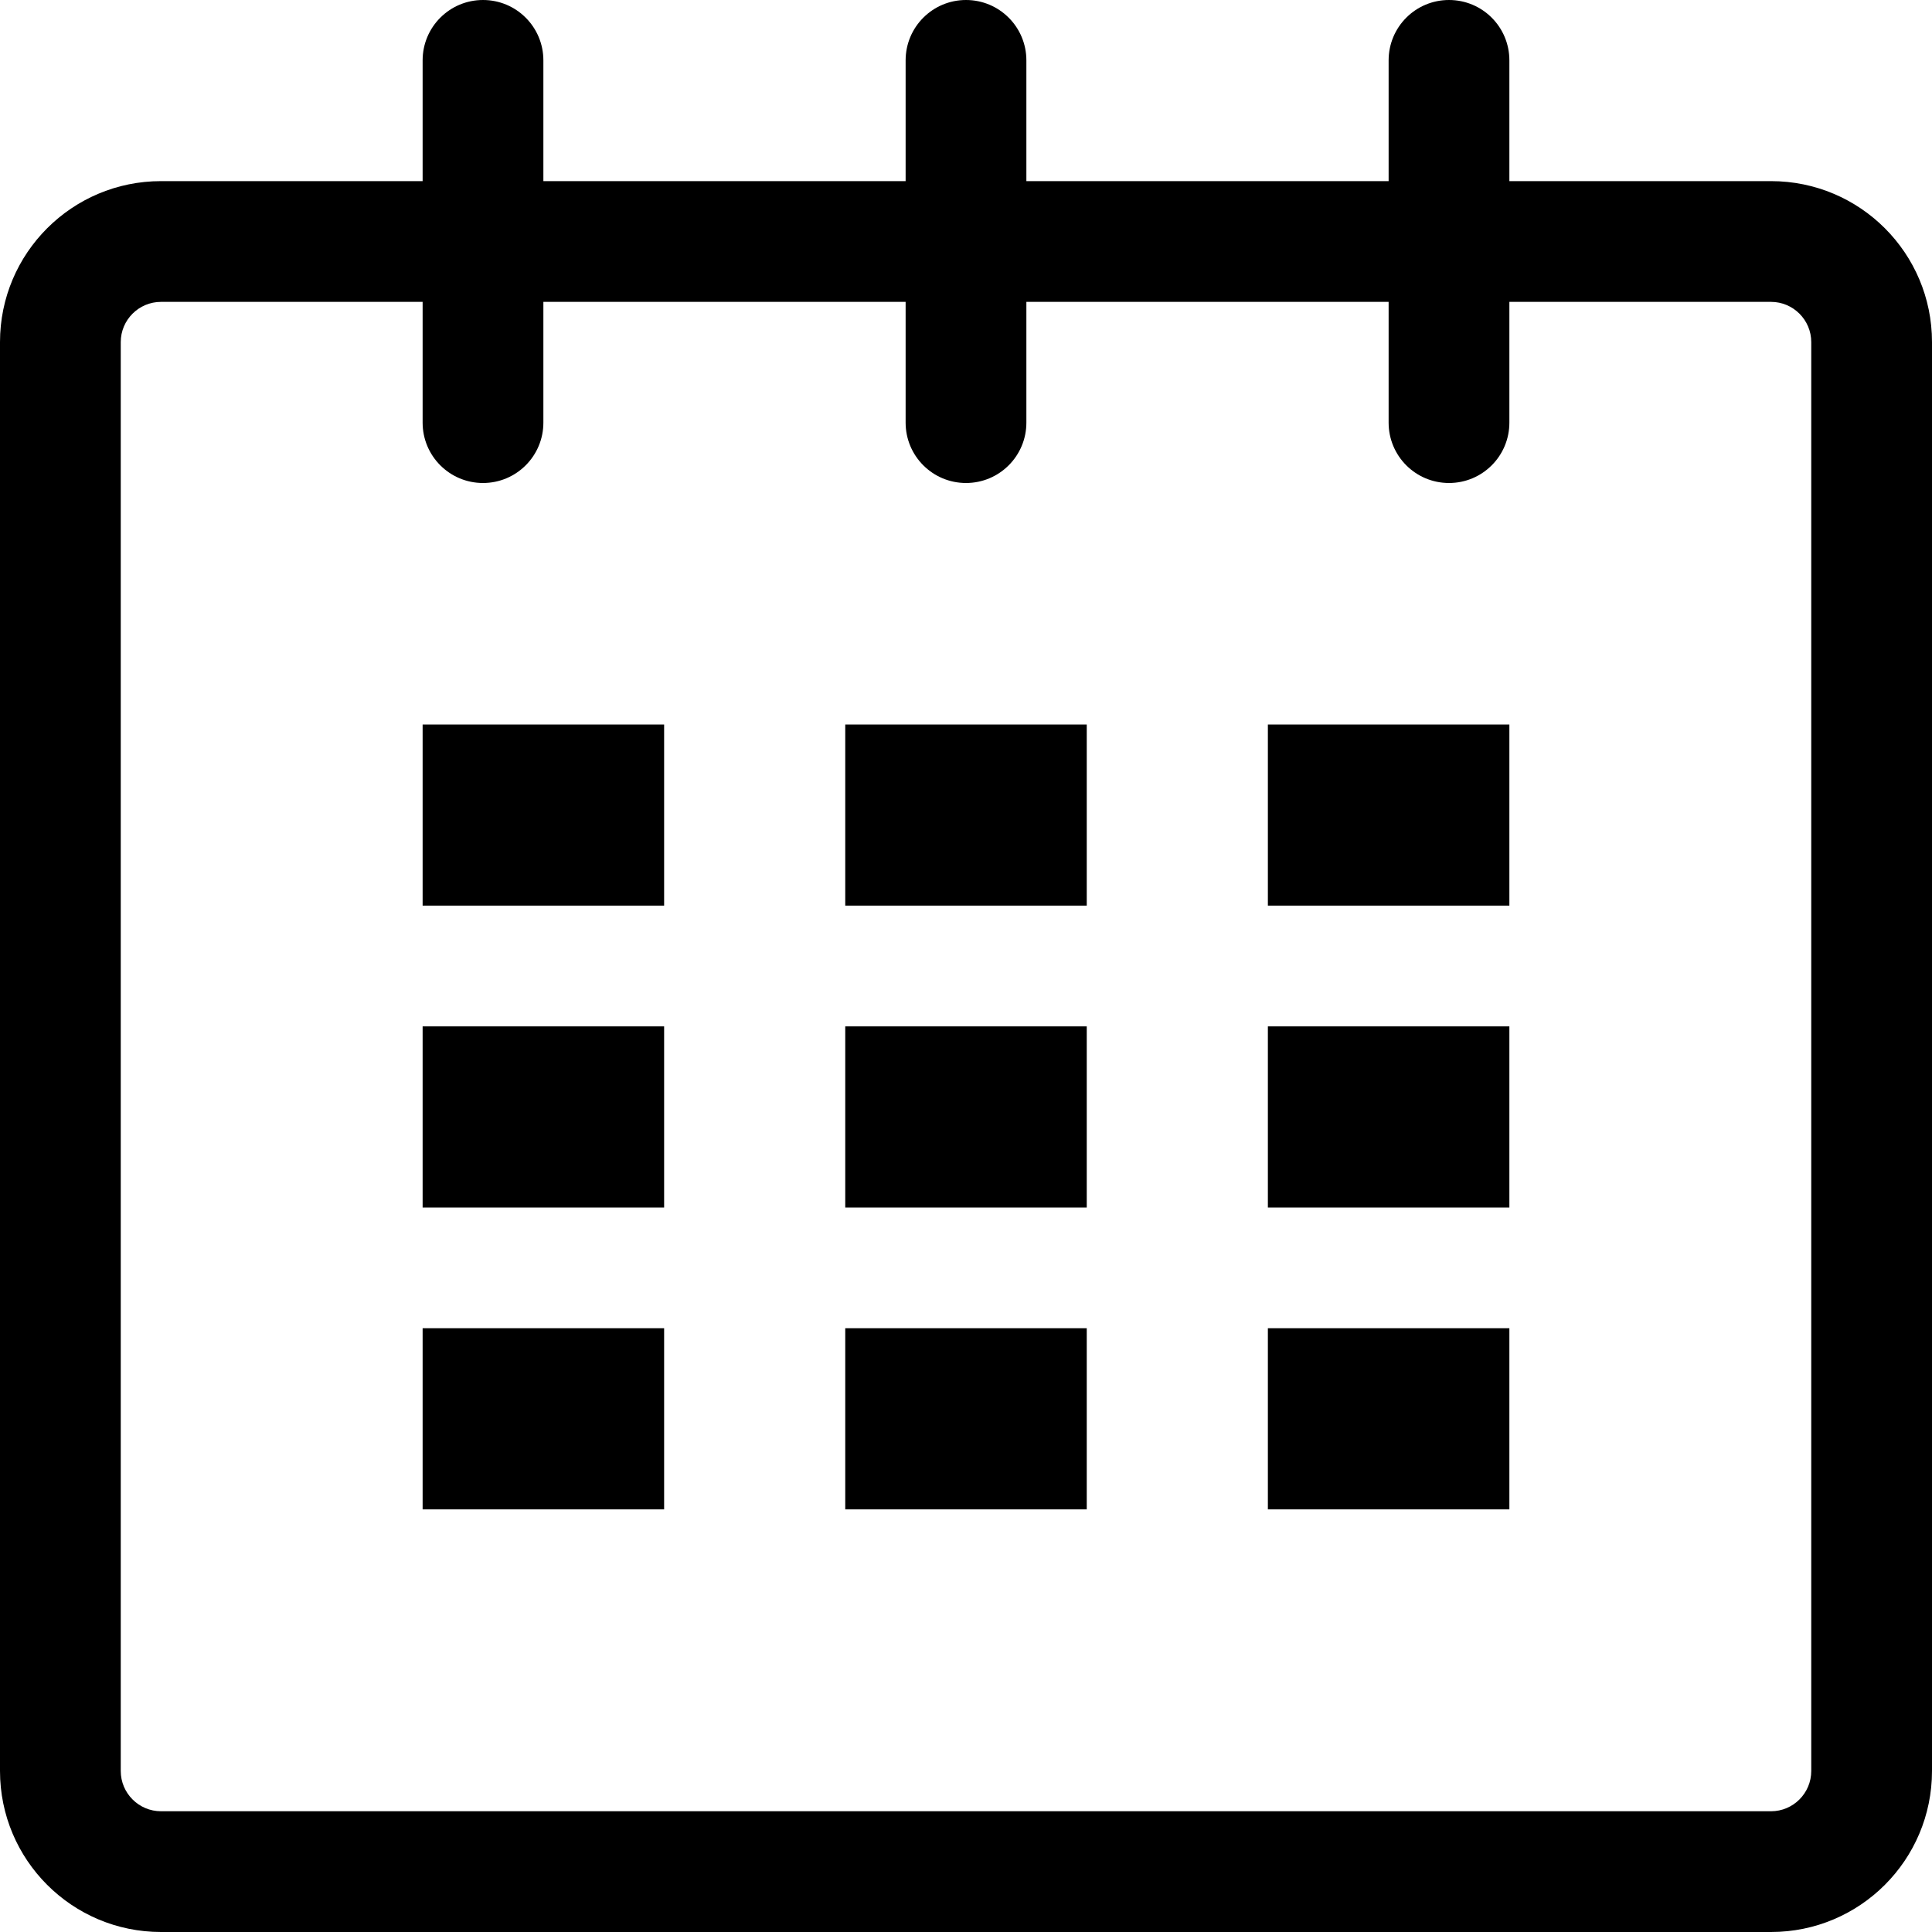
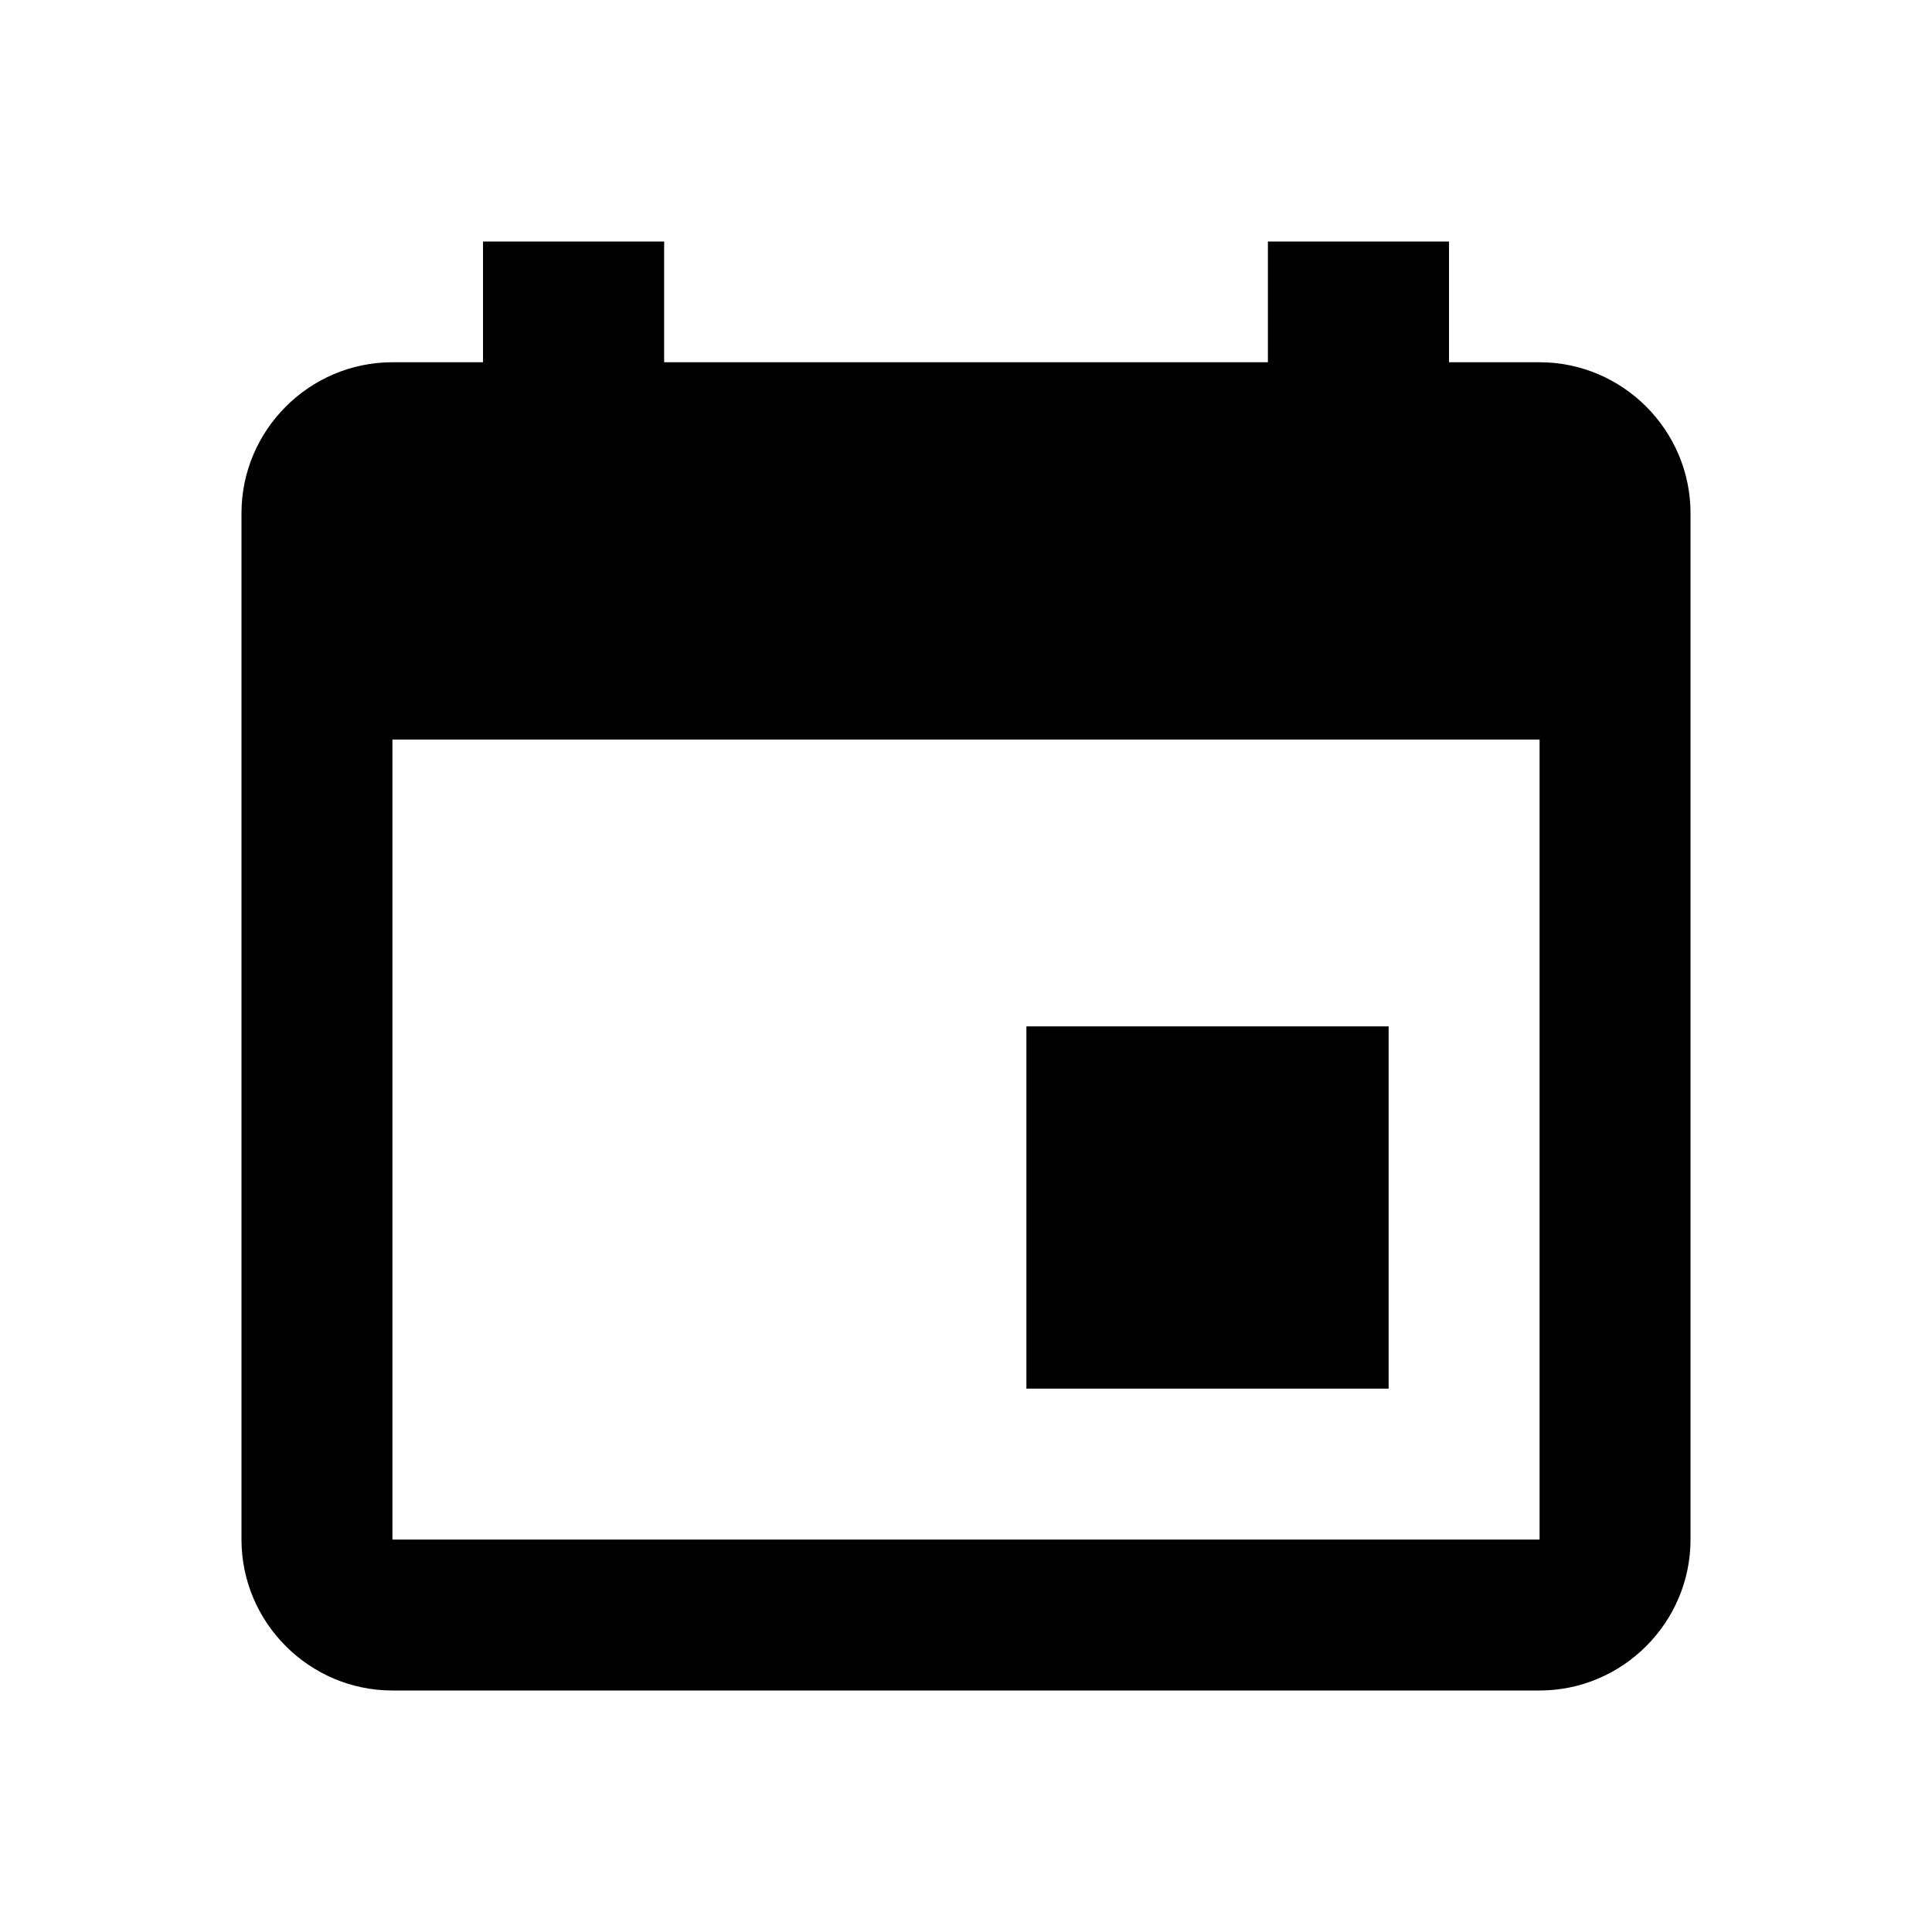
- <svg xmlns="http://www.w3.org/2000/svg" version="1.1" width="32" height="32" viewBox="0 0 32 32">
-   <path d="M29.334 3h-4.334v-2c0-0.553-0.447-1-1-1s-1 0.447-1 1v2h-6v-2c0-0.553-0.448-1-1-1s-1 0.447-1 1v2h-6v-2c0-0.553-0.448-1-1-1s-1 0.447-1 1v2h-4.333c-1.473 0-2.667 1.193-2.667 2.666v23.667c0 1.473 1.194 2.667 2.667 2.667h26.667c1.473 0 2.666-1.194 2.666-2.667v-23.667c0-1.473-1.193-2.666-2.666-2.666zM30 29.333c0 0.368-0.299 0.667-0.666 0.667h-26.667c-0.368 0-0.667-0.299-0.667-0.667v-23.667c0-0.367 0.299-0.666 0.667-0.666h4.333v2c0 0.553 0.448 1 1 1s1-0.447 1-1v-2h6v2c0 0.553 0.448 1 1 1s1-0.447 1-1v-2h6v2c0 0.553 0.447 1 1 1s1-0.447 1-1v-2h4.334c0.367 0 0.666 0.299 0.666 0.666v23.667zM7 12h4v3h-4zM7 17h4v3h-4zM7 22h4v3h-4zM14 22h4v3h-4zM14 17h4v3h-4zM14 12h4v3h-4zM21 22h4v3h-4zM21 17h4v3h-4zM21 12h4v3h-4z" />
+ <svg xmlns="http://www.w3.org/2000/svg" viewBox="0 0 512 512">
+   <path d="M368.005 272h-96v96h96v-96zm-32-208v32h-160V64h-48v32h-24.01c-22.002 0-40 17.998-40 40v272c0 22.002 17.998 40 40 40h304.01c22.002 0 40-17.998 40-40V136c0-22.002-17.998-40-40-40h-24V64h-48zm72 344h-304.01V196h304.01v212z" />
</svg>
